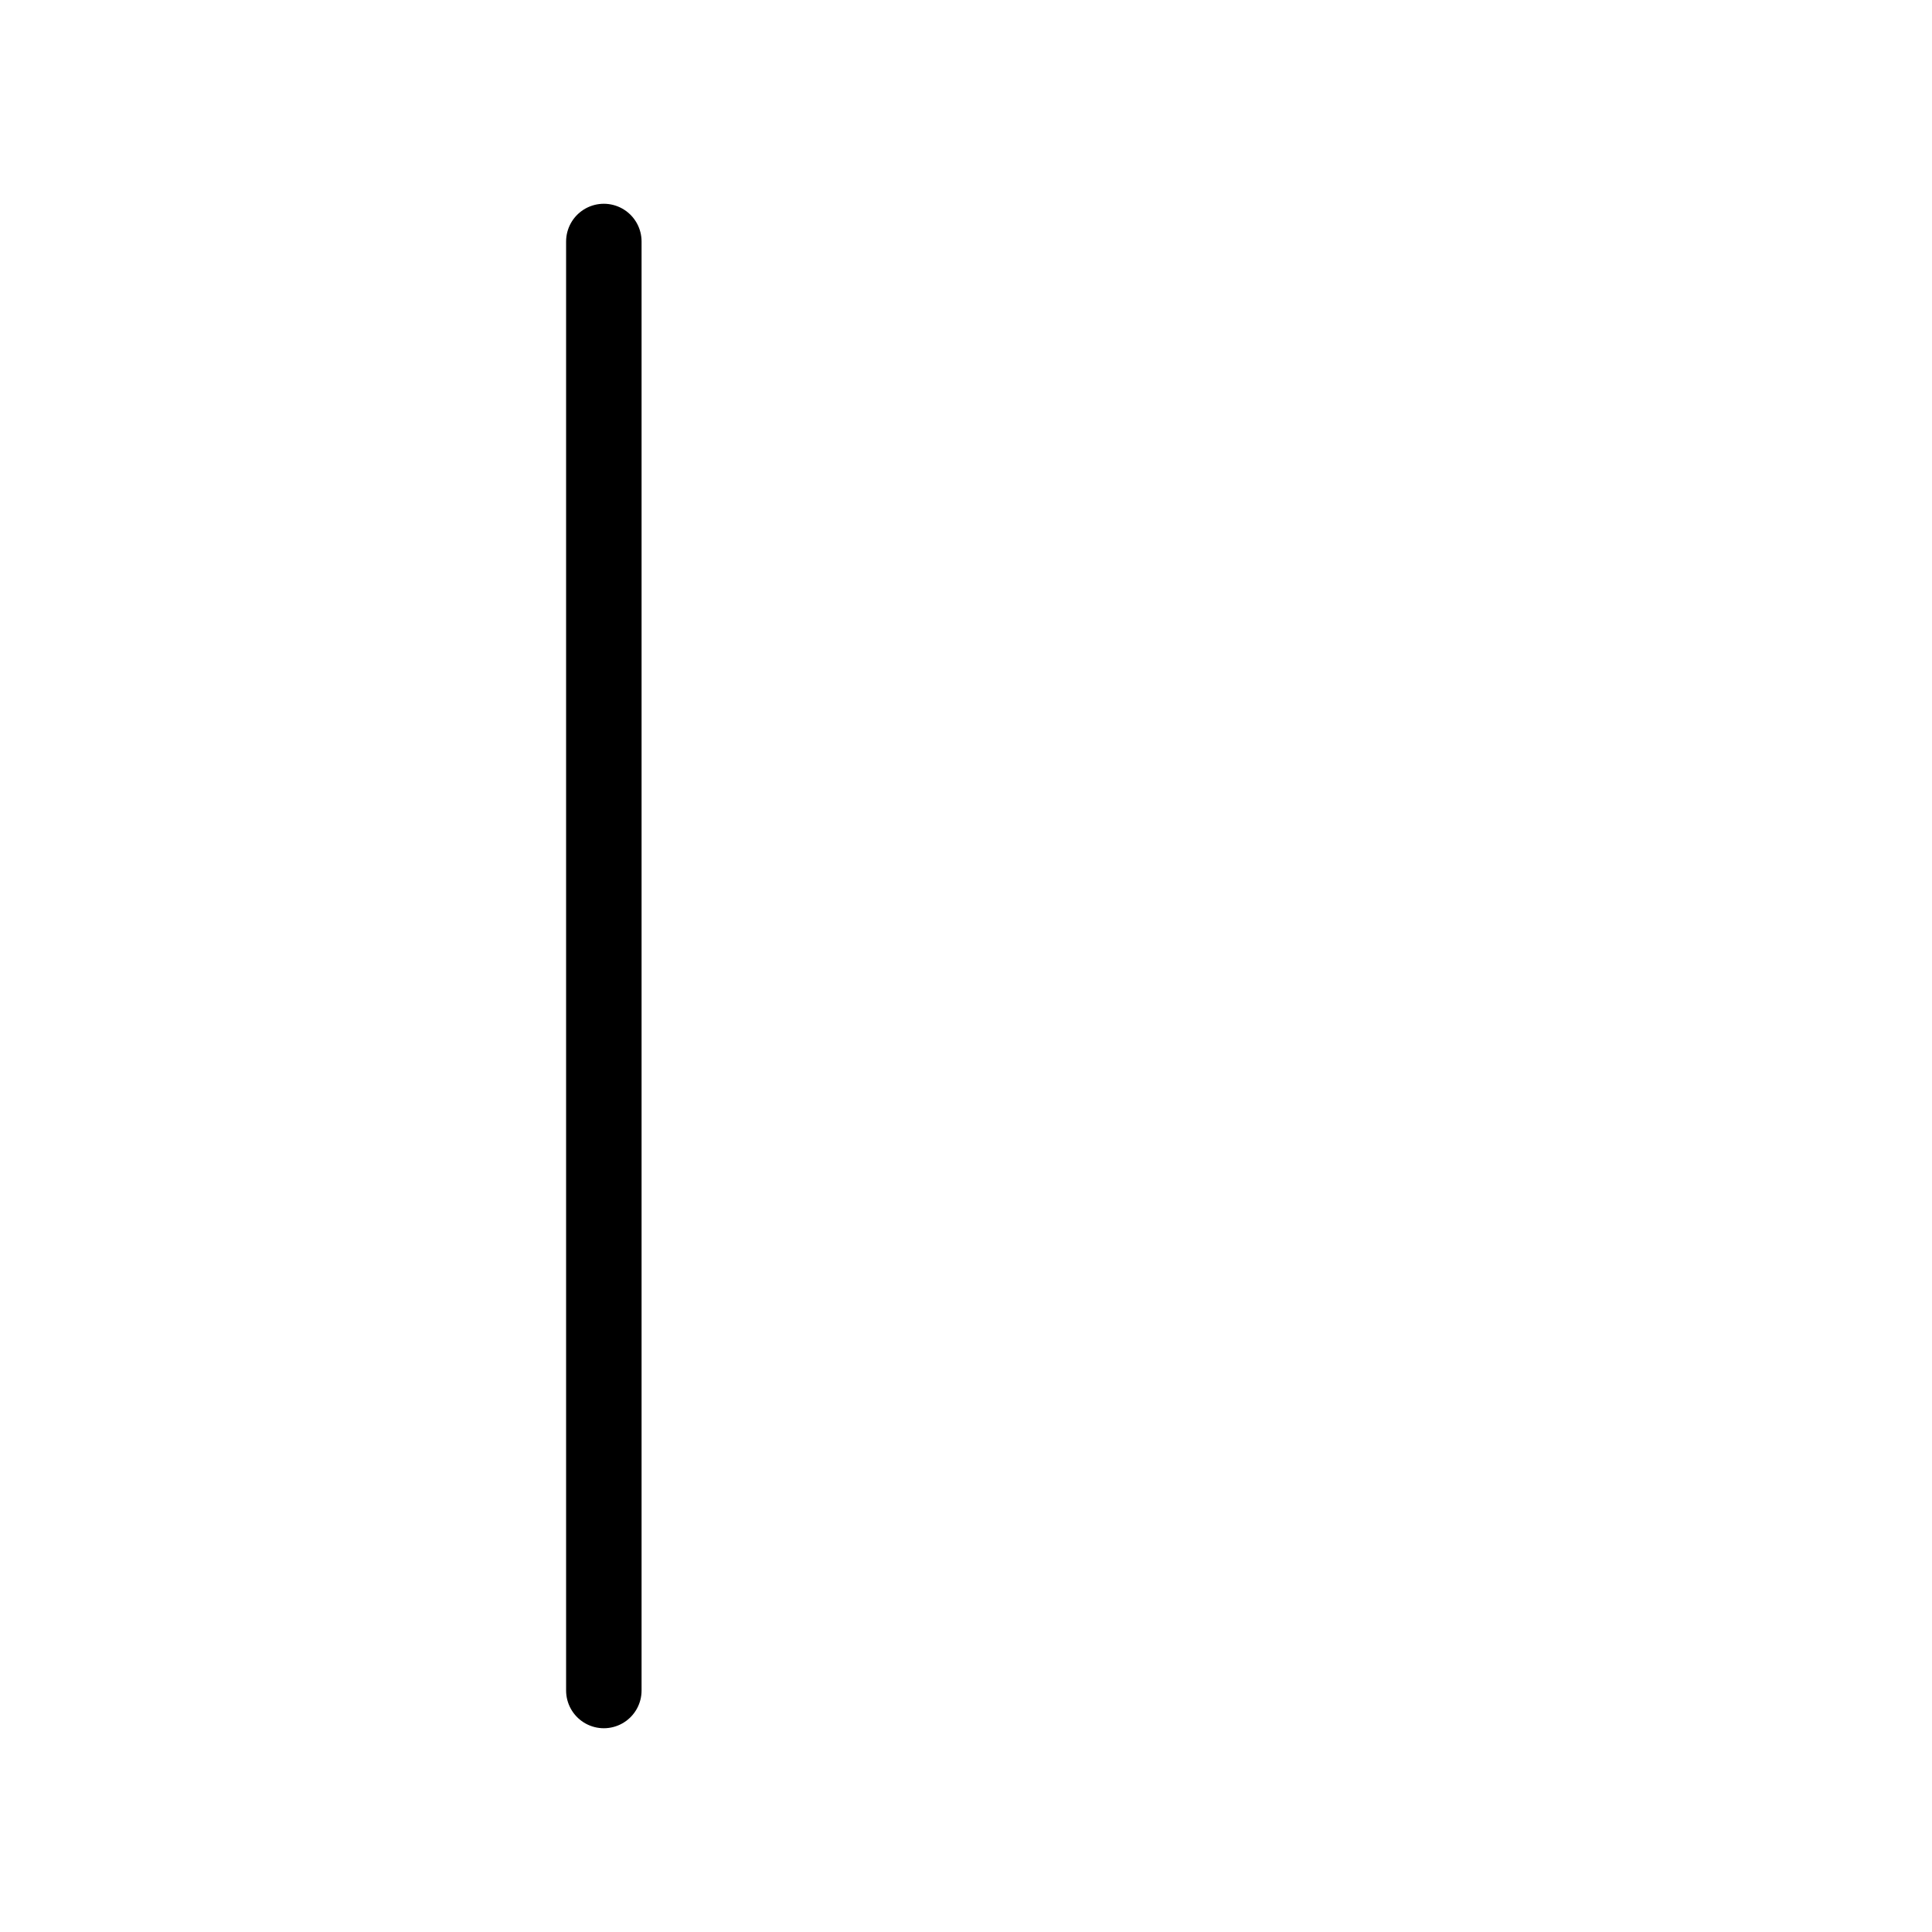
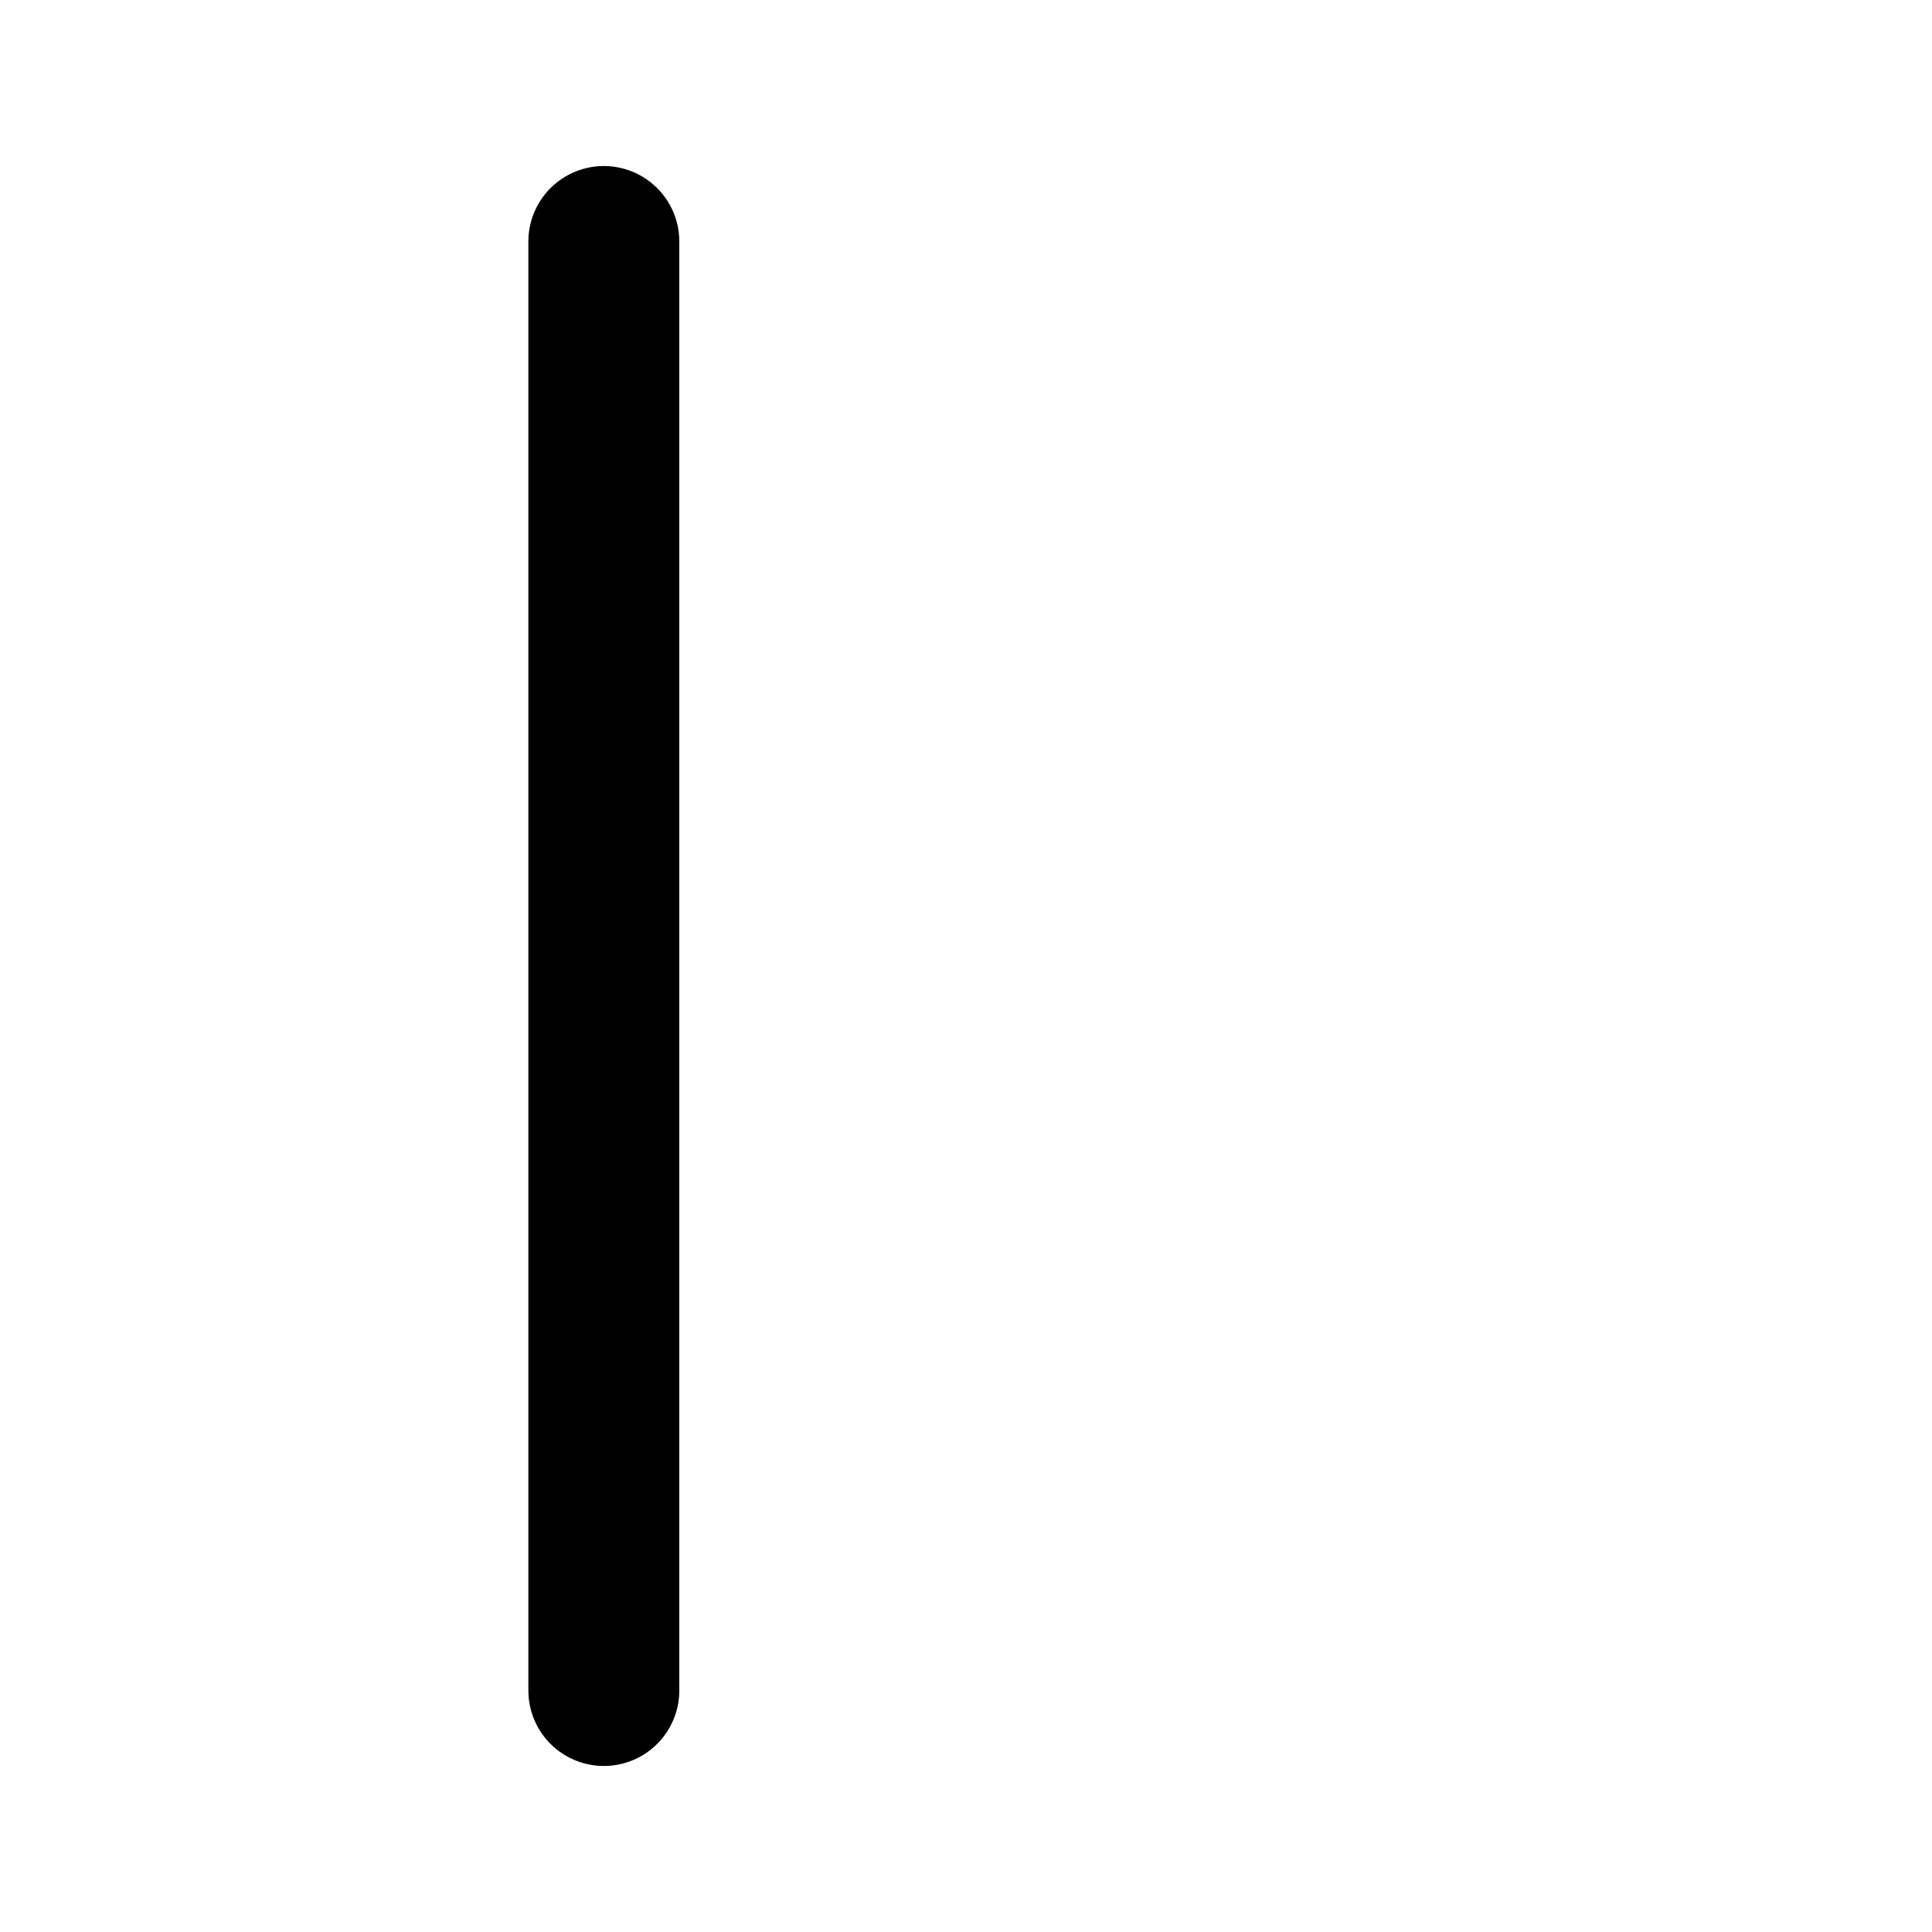
<svg xmlns="http://www.w3.org/2000/svg" version="1.1" x="0px" y="0px" viewBox="0 0 1024 1024" style="enable-background:new 0 0 1024 1024;" xml:space="preserve">
  <g>
</g>
  <g id="_x33___x2013__Layer">
-     <line style="fill:none;stroke:#000000;stroke-width:40;stroke-linecap:round;stroke-miterlimit:10;" x1="320.044" y1="128" x2="320.044" y2="896" />
+     <line style="fill:none;stroke:#000000;stroke-width:80;stroke-linecap:round;stroke-miterlimit:10;" x1="320.044" y1="128" x2="320.044" y2="896" />
  </g>
</svg>
